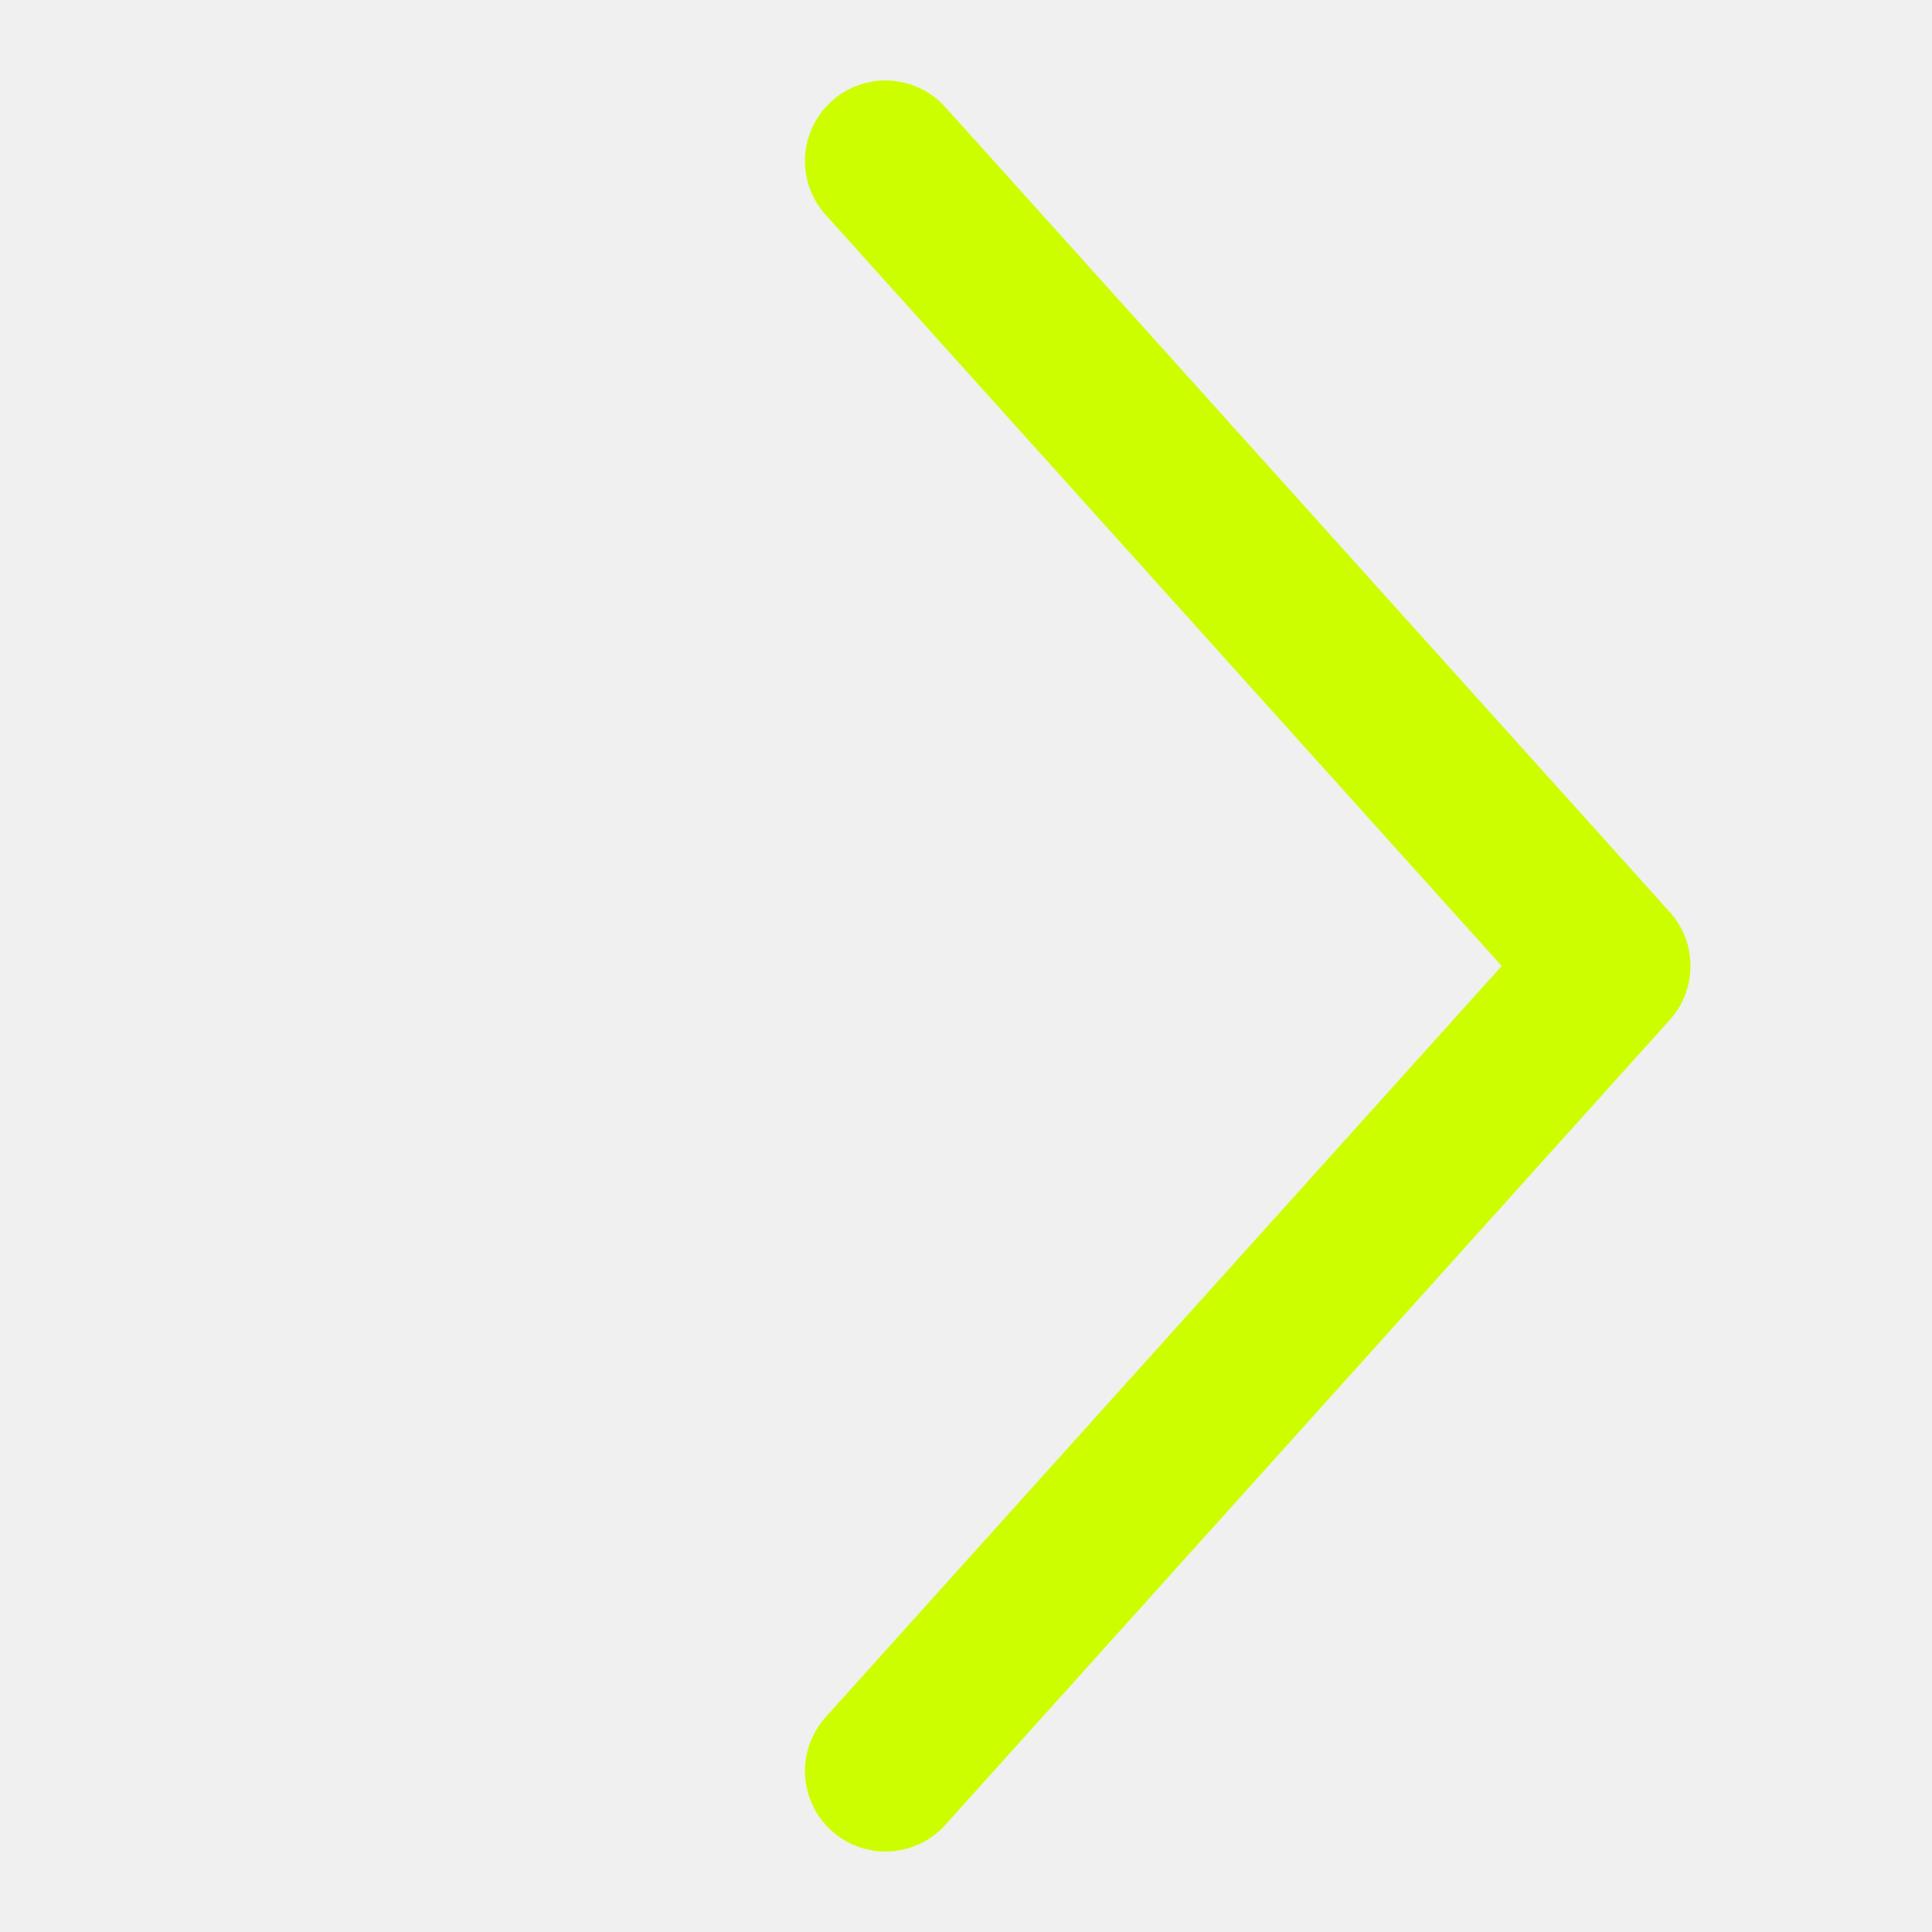
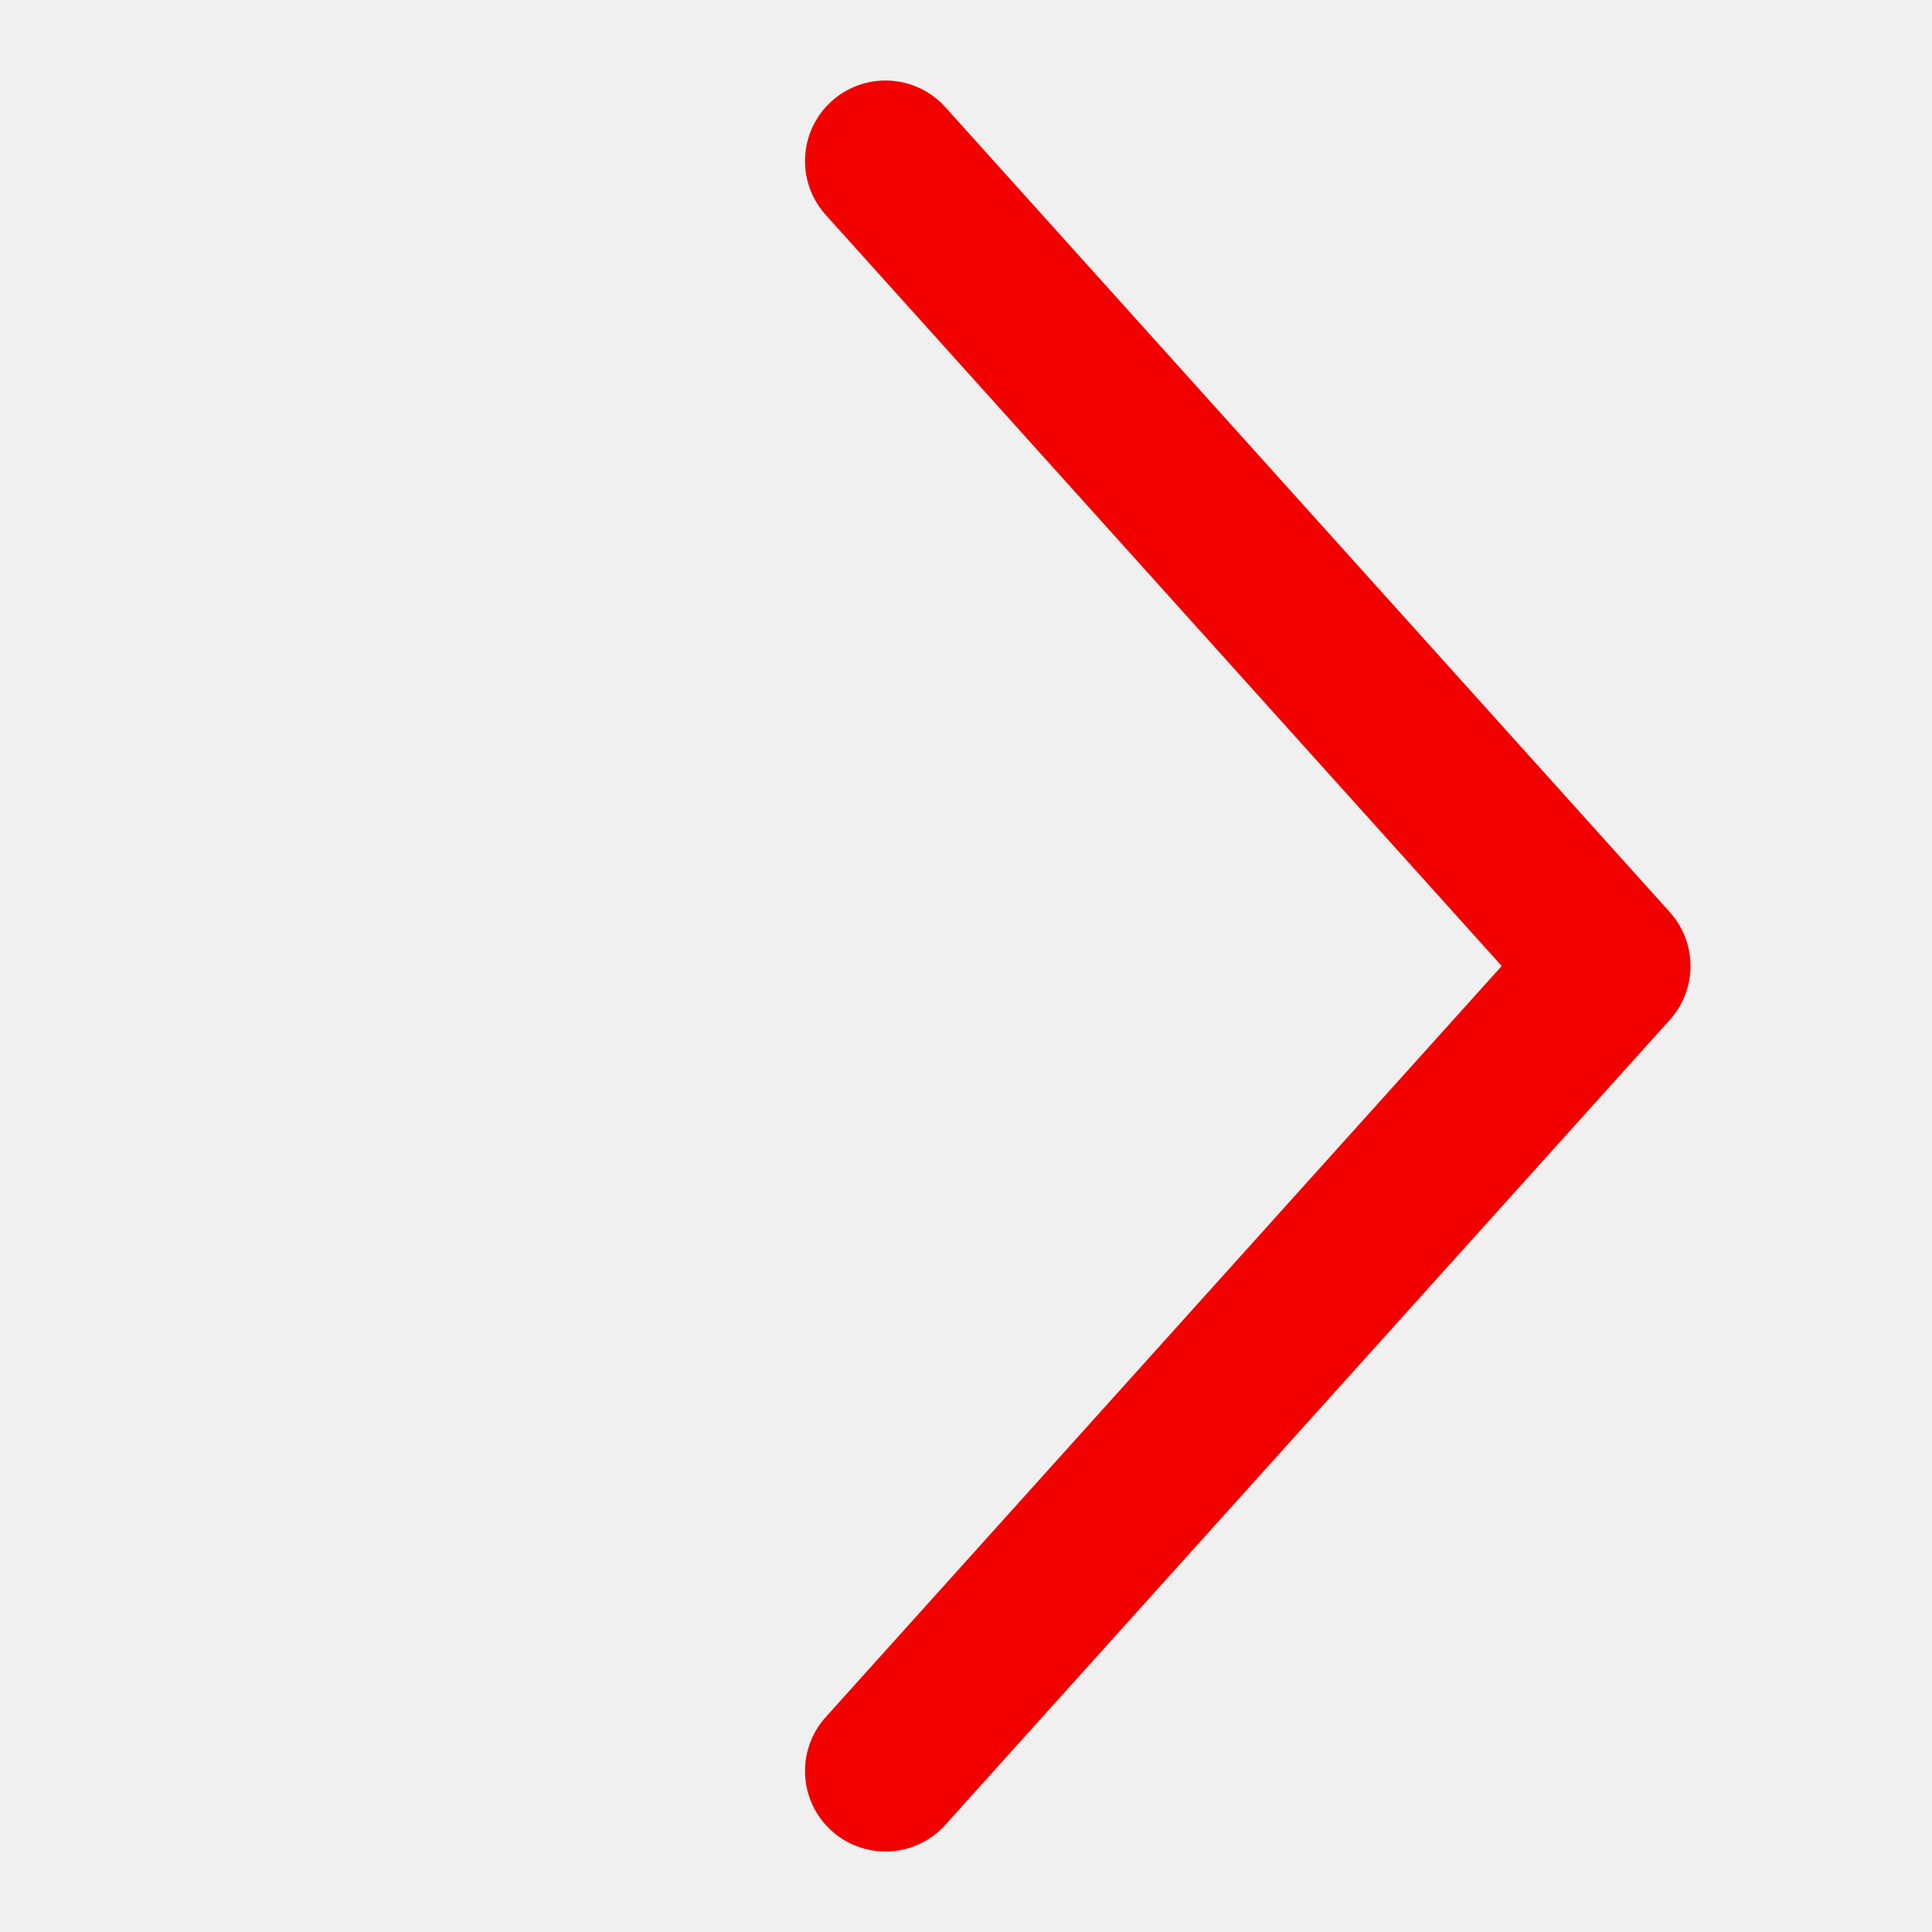
<svg xmlns="http://www.w3.org/2000/svg" width="24" height="24" viewBox="0 0 24 24" fill="none">
  <g clip-path="url(#clip0_573_101941)">
    <g clip-path="url(#clip1_573_101941)">
-       <path d="M11 2L20 12L11 22" stroke="#CCFE00" stroke-width="2" stroke-linecap="round" stroke-linejoin="round" />
+       <path d="M11 2L20 12L11 22" stroke="#f20000" stroke-width="2" stroke-linecap="round" stroke-linejoin="round" />
    </g>
  </g>
  <defs>
    <clipPath id="clip0_573_101941">
      <rect width="24" height="24" fill="white" />
    </clipPath>
    <clipPath id="clip1_573_101941">
      <rect width="24" height="24" fill="white" />
    </clipPath>
  </defs>
</svg>
